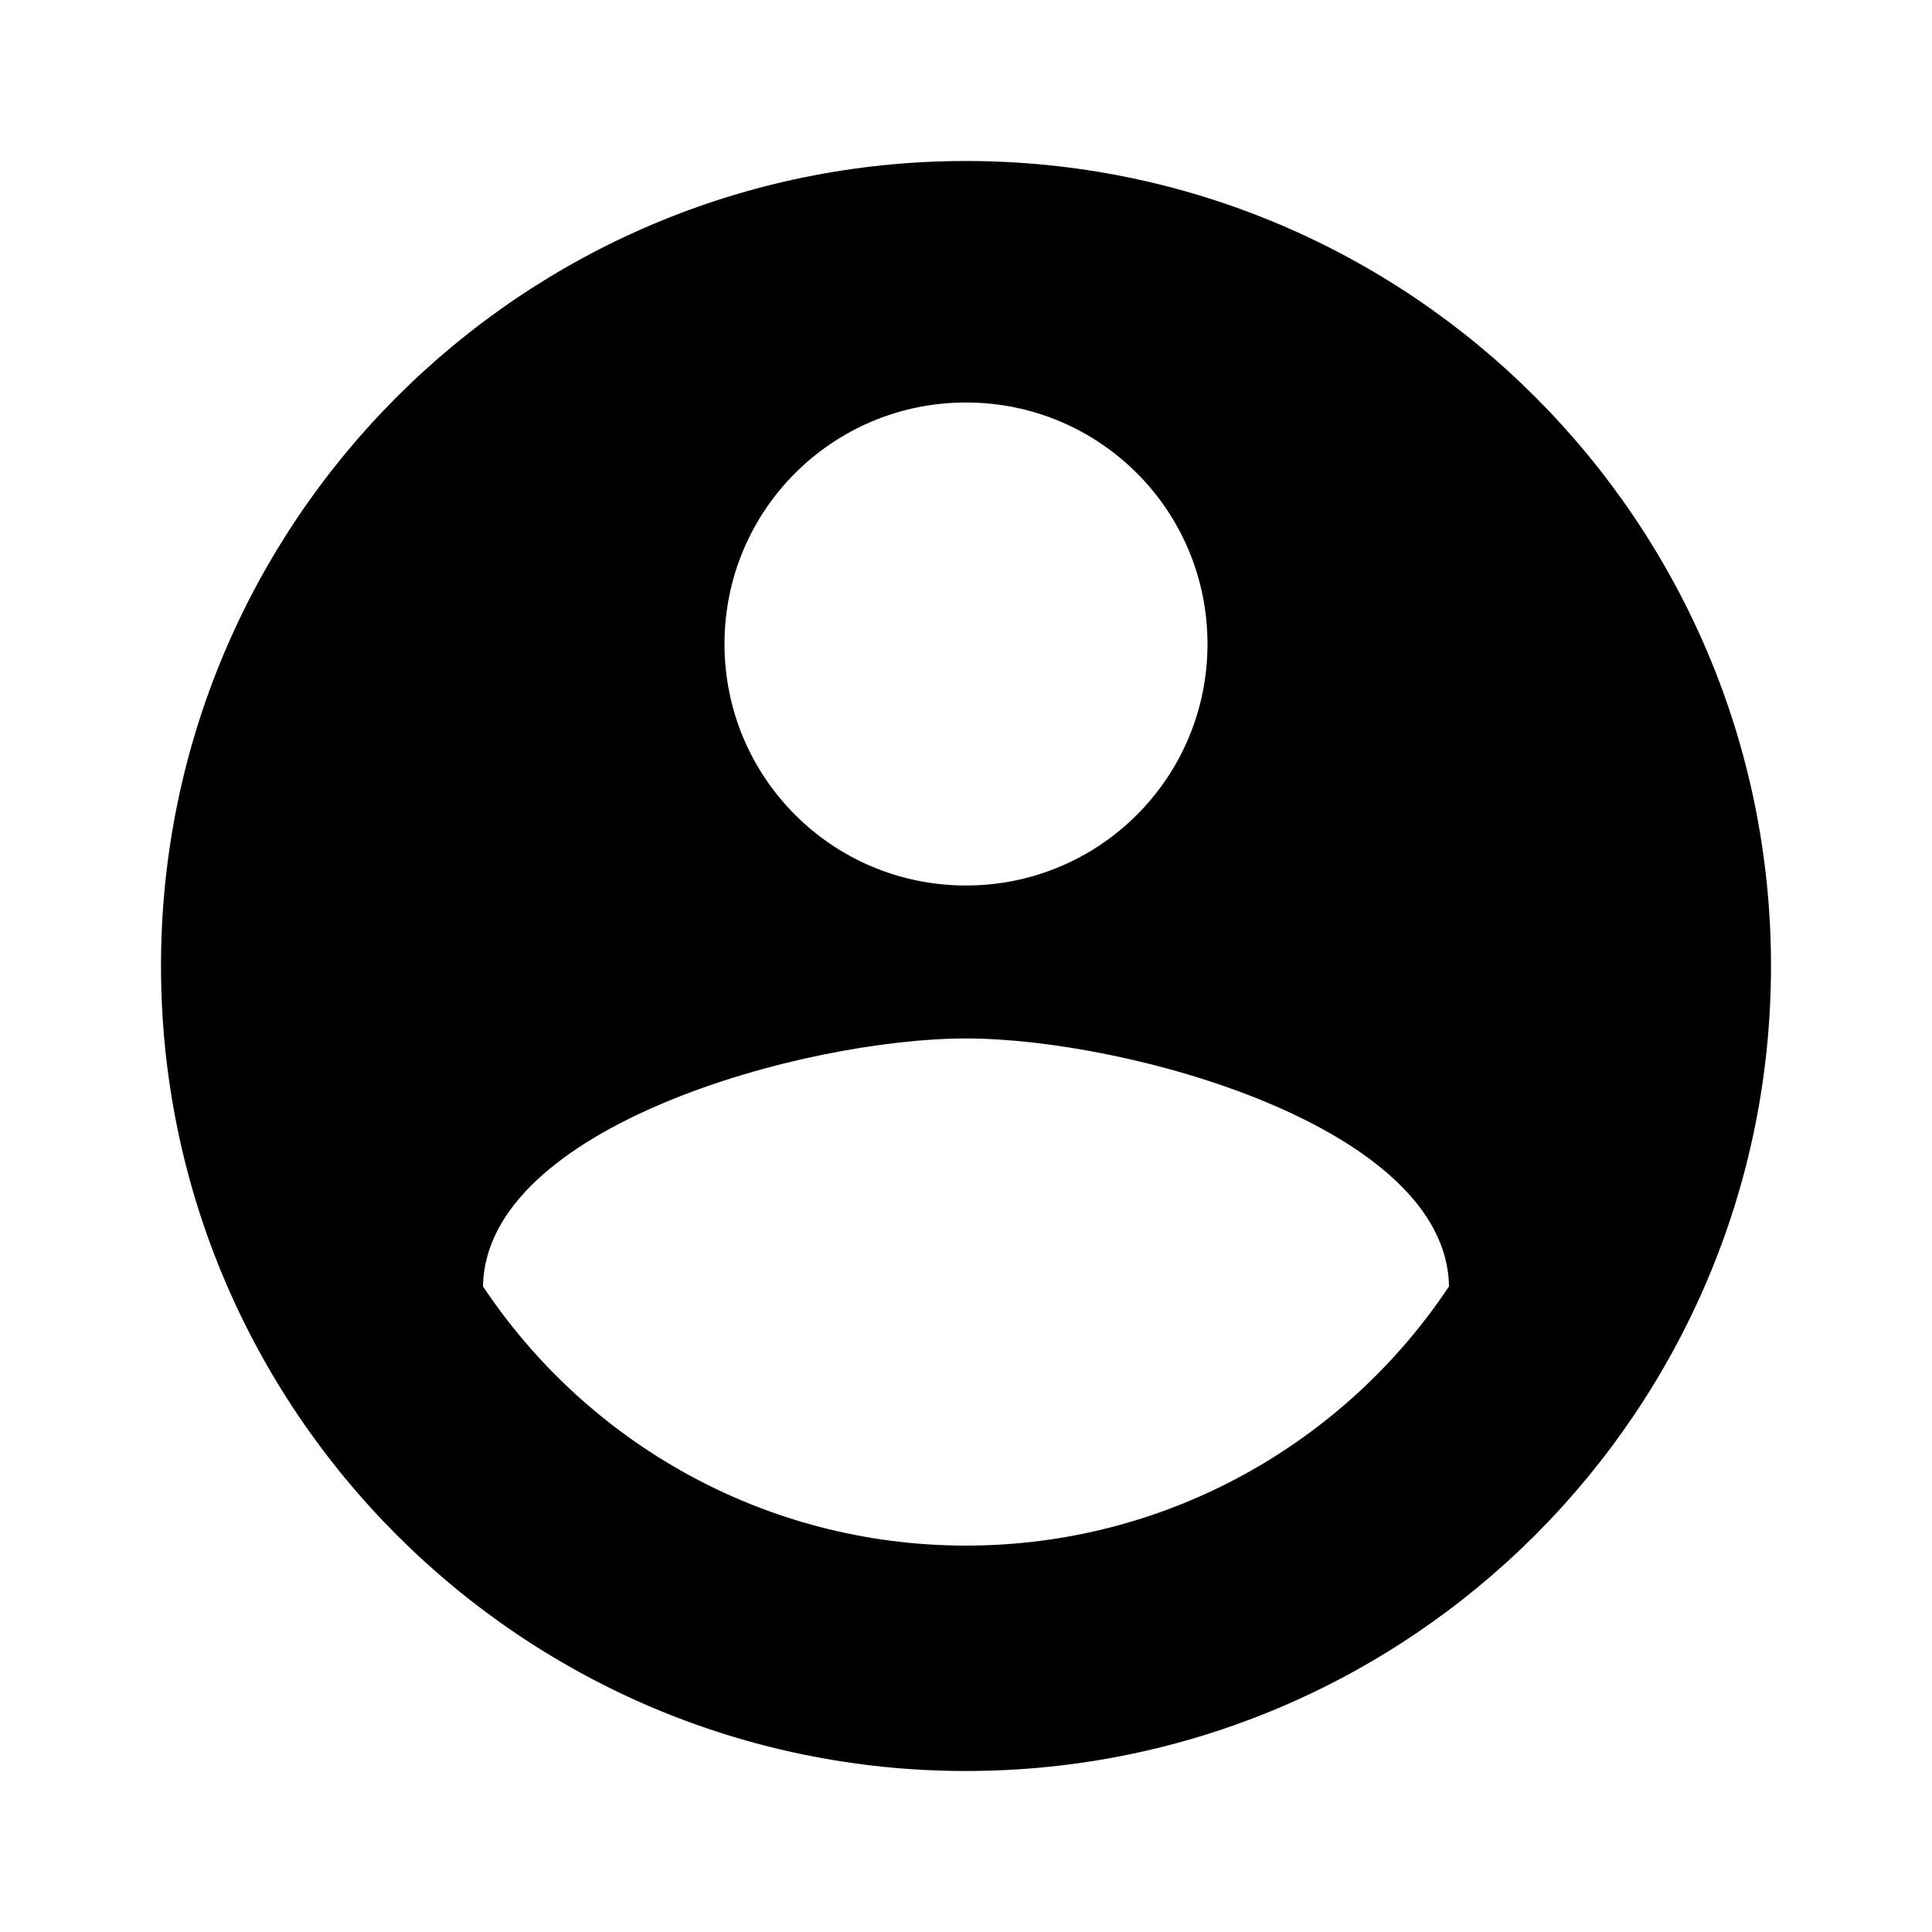
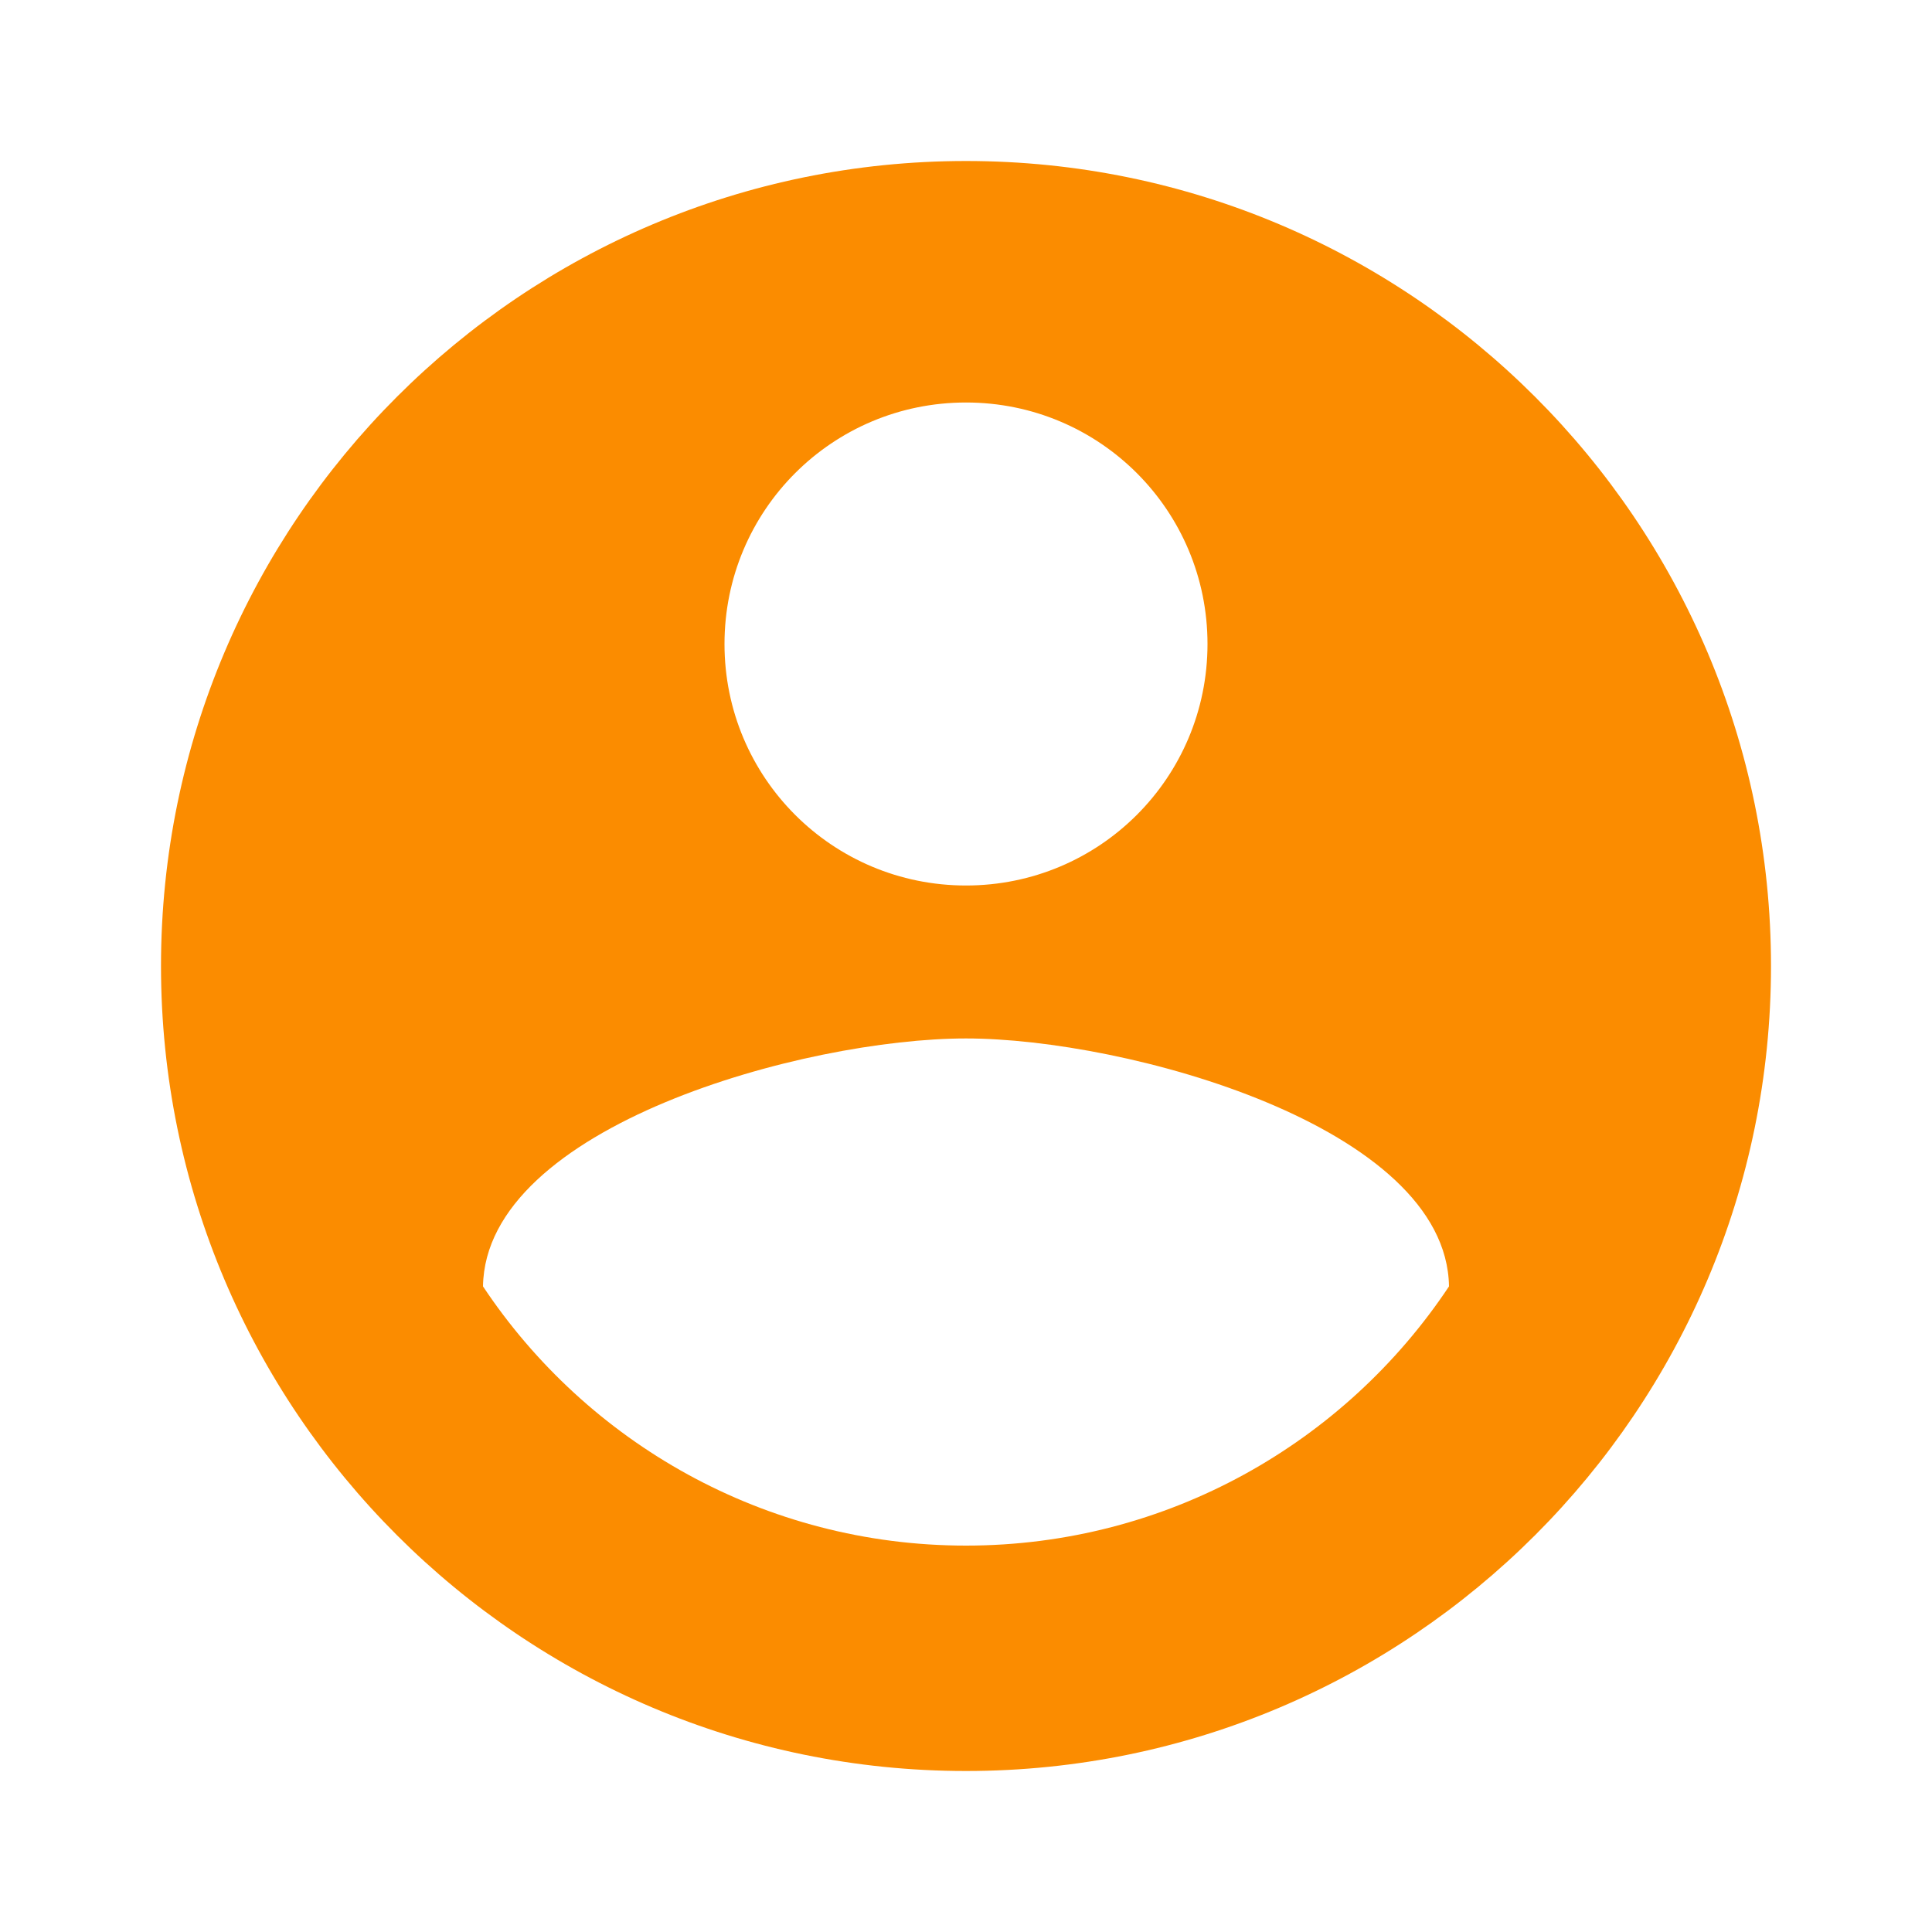
- <svg xmlns="http://www.w3.org/2000/svg" fill="#000000" height="36" viewBox="0 0 24 24" width="36">
-   <path d="M12 2C6.48 2 2 6.48 2 12s4.48 10 10 10 10-4.48 10-10S17.52 2 12 2zm0 3c1.66 0 3 1.34 3 3s-1.34 3-3 3-3-1.34-3-3 1.34-3 3-3zm0 14.2c-2.5 0-4.71-1.28-6-3.22.03-1.99 4-3.08 6-3.08 1.99 0 5.97 1.09 6 3.08-1.29 1.94-3.5 3.22-6 3.22z" />
-   <path d="M0 0h24v24H0z" fill="none" />
+ <svg xmlns="http://www.w3.org/2000/svg" fill="#000000" height="36" viewBox="0 0 24 24" width="36" id="svg4167" version="1.1">
+   <defs id="defs4175" />
+   <path d="M12 2C6.48 2 2 6.48 2 12s4.48 10 10 10 10-4.48 10-10S17.52 2 12 2zm0 3c1.66 0 3 1.34 3 3s-1.34 3-3 3-3-1.34-3-3 1.34-3 3-3zm0 14.2c-2.5 0-4.71-1.28-6-3.22.03-1.99 4-3.08 6-3.08 1.99 0 5.97 1.09 6 3.08-1.29 1.94-3.5 3.22-6 3.22z" id="path4169" style="fill:#fb8c00;fill-opacity:1" />
+   <path d="M0 0h24v24H0z" fill="none" id="path4171" />
</svg>
